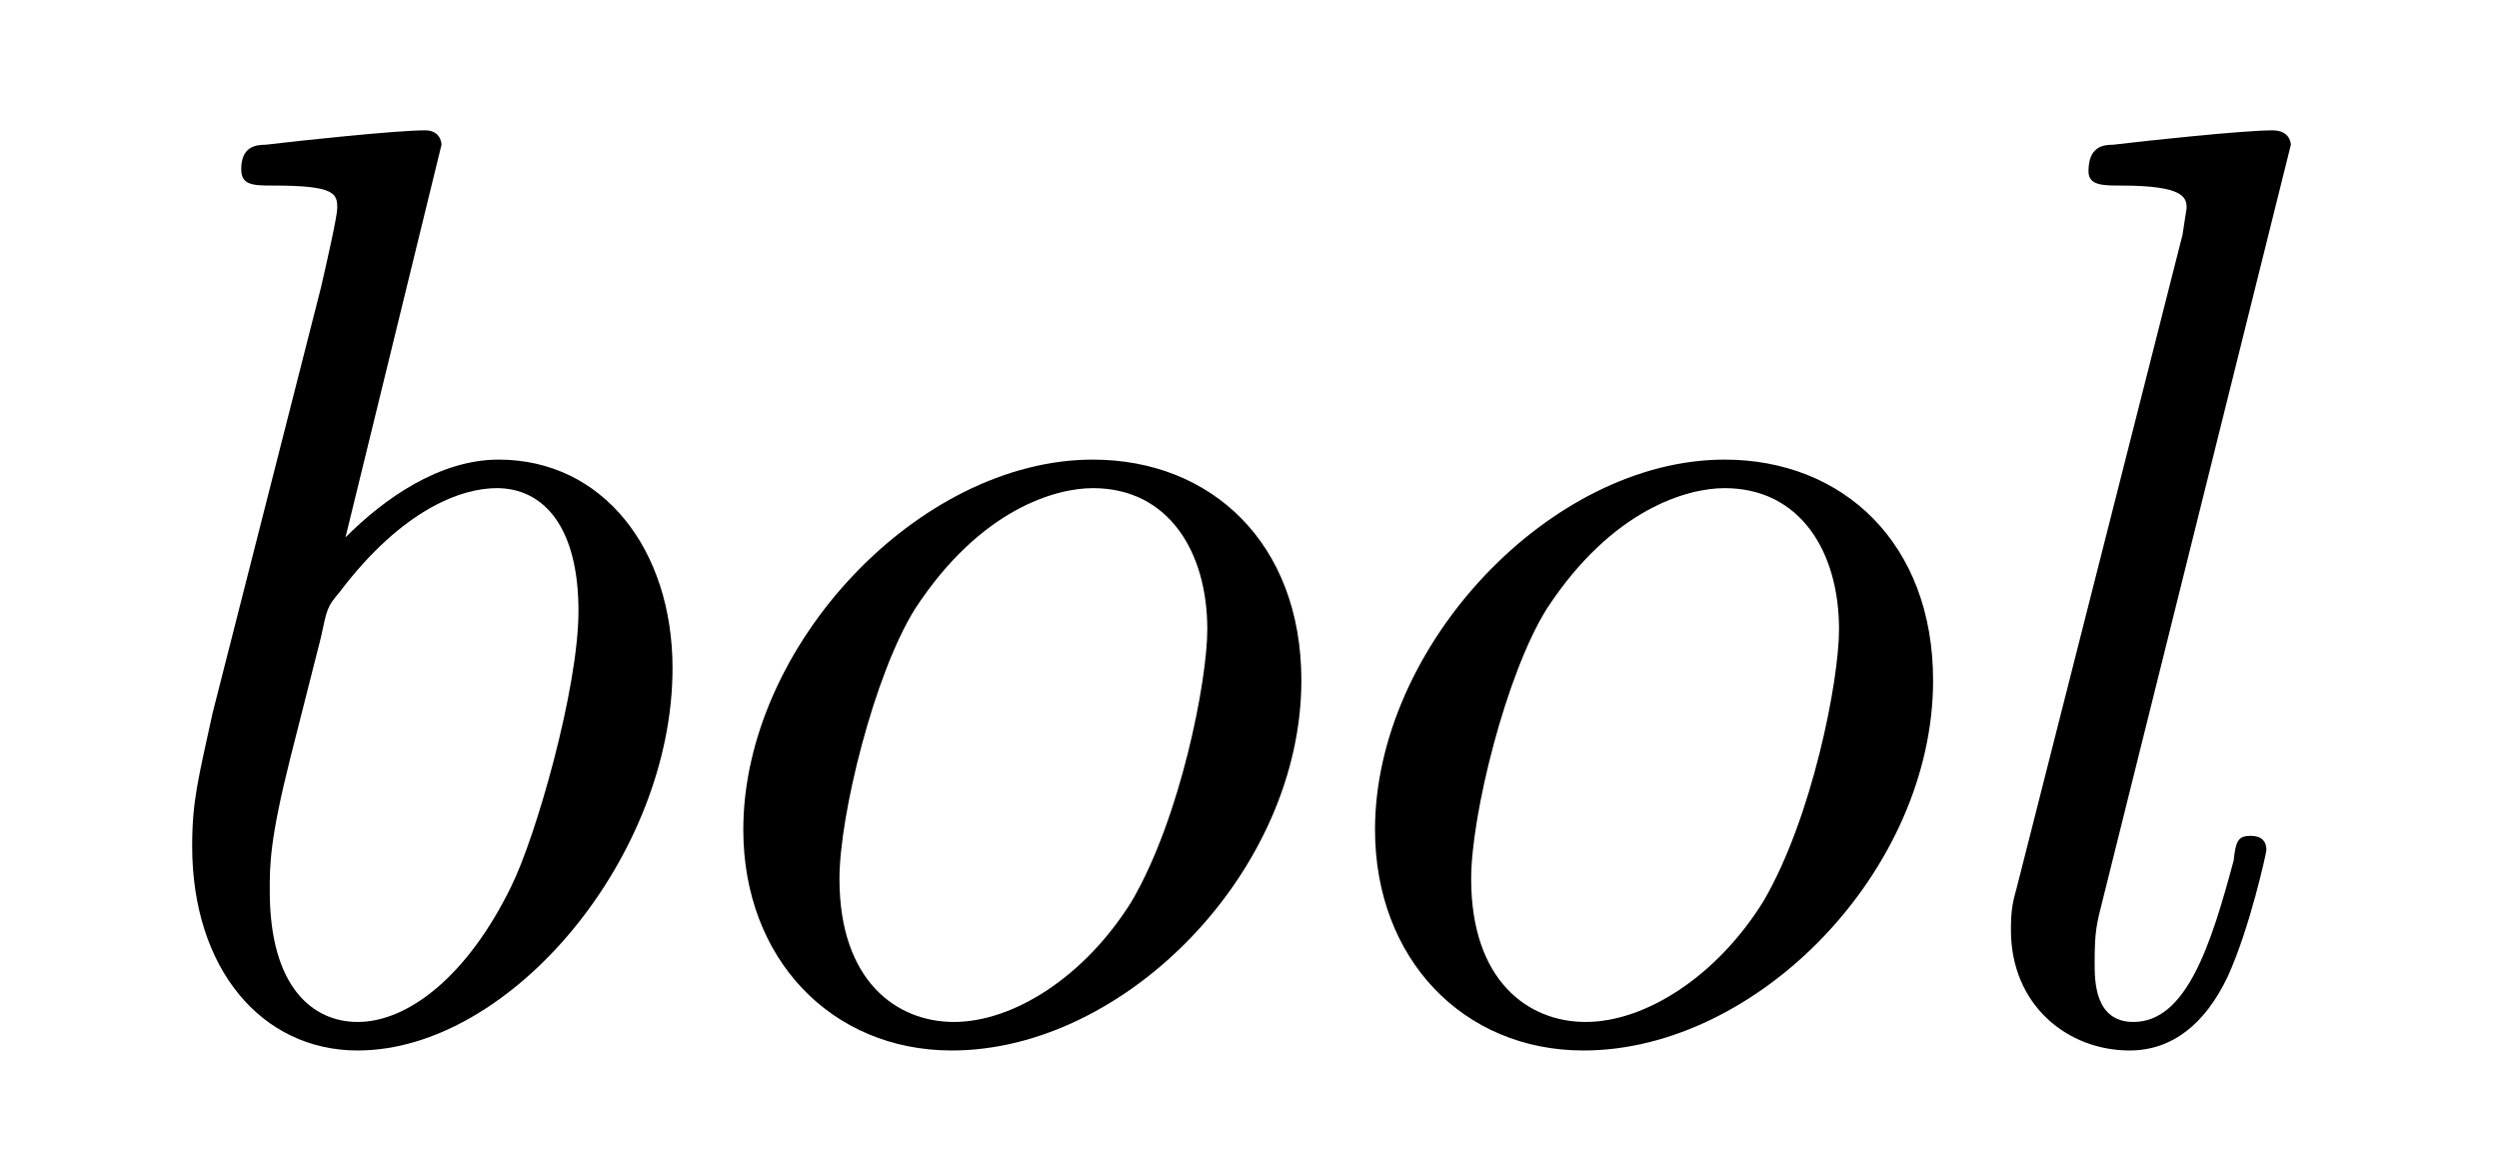
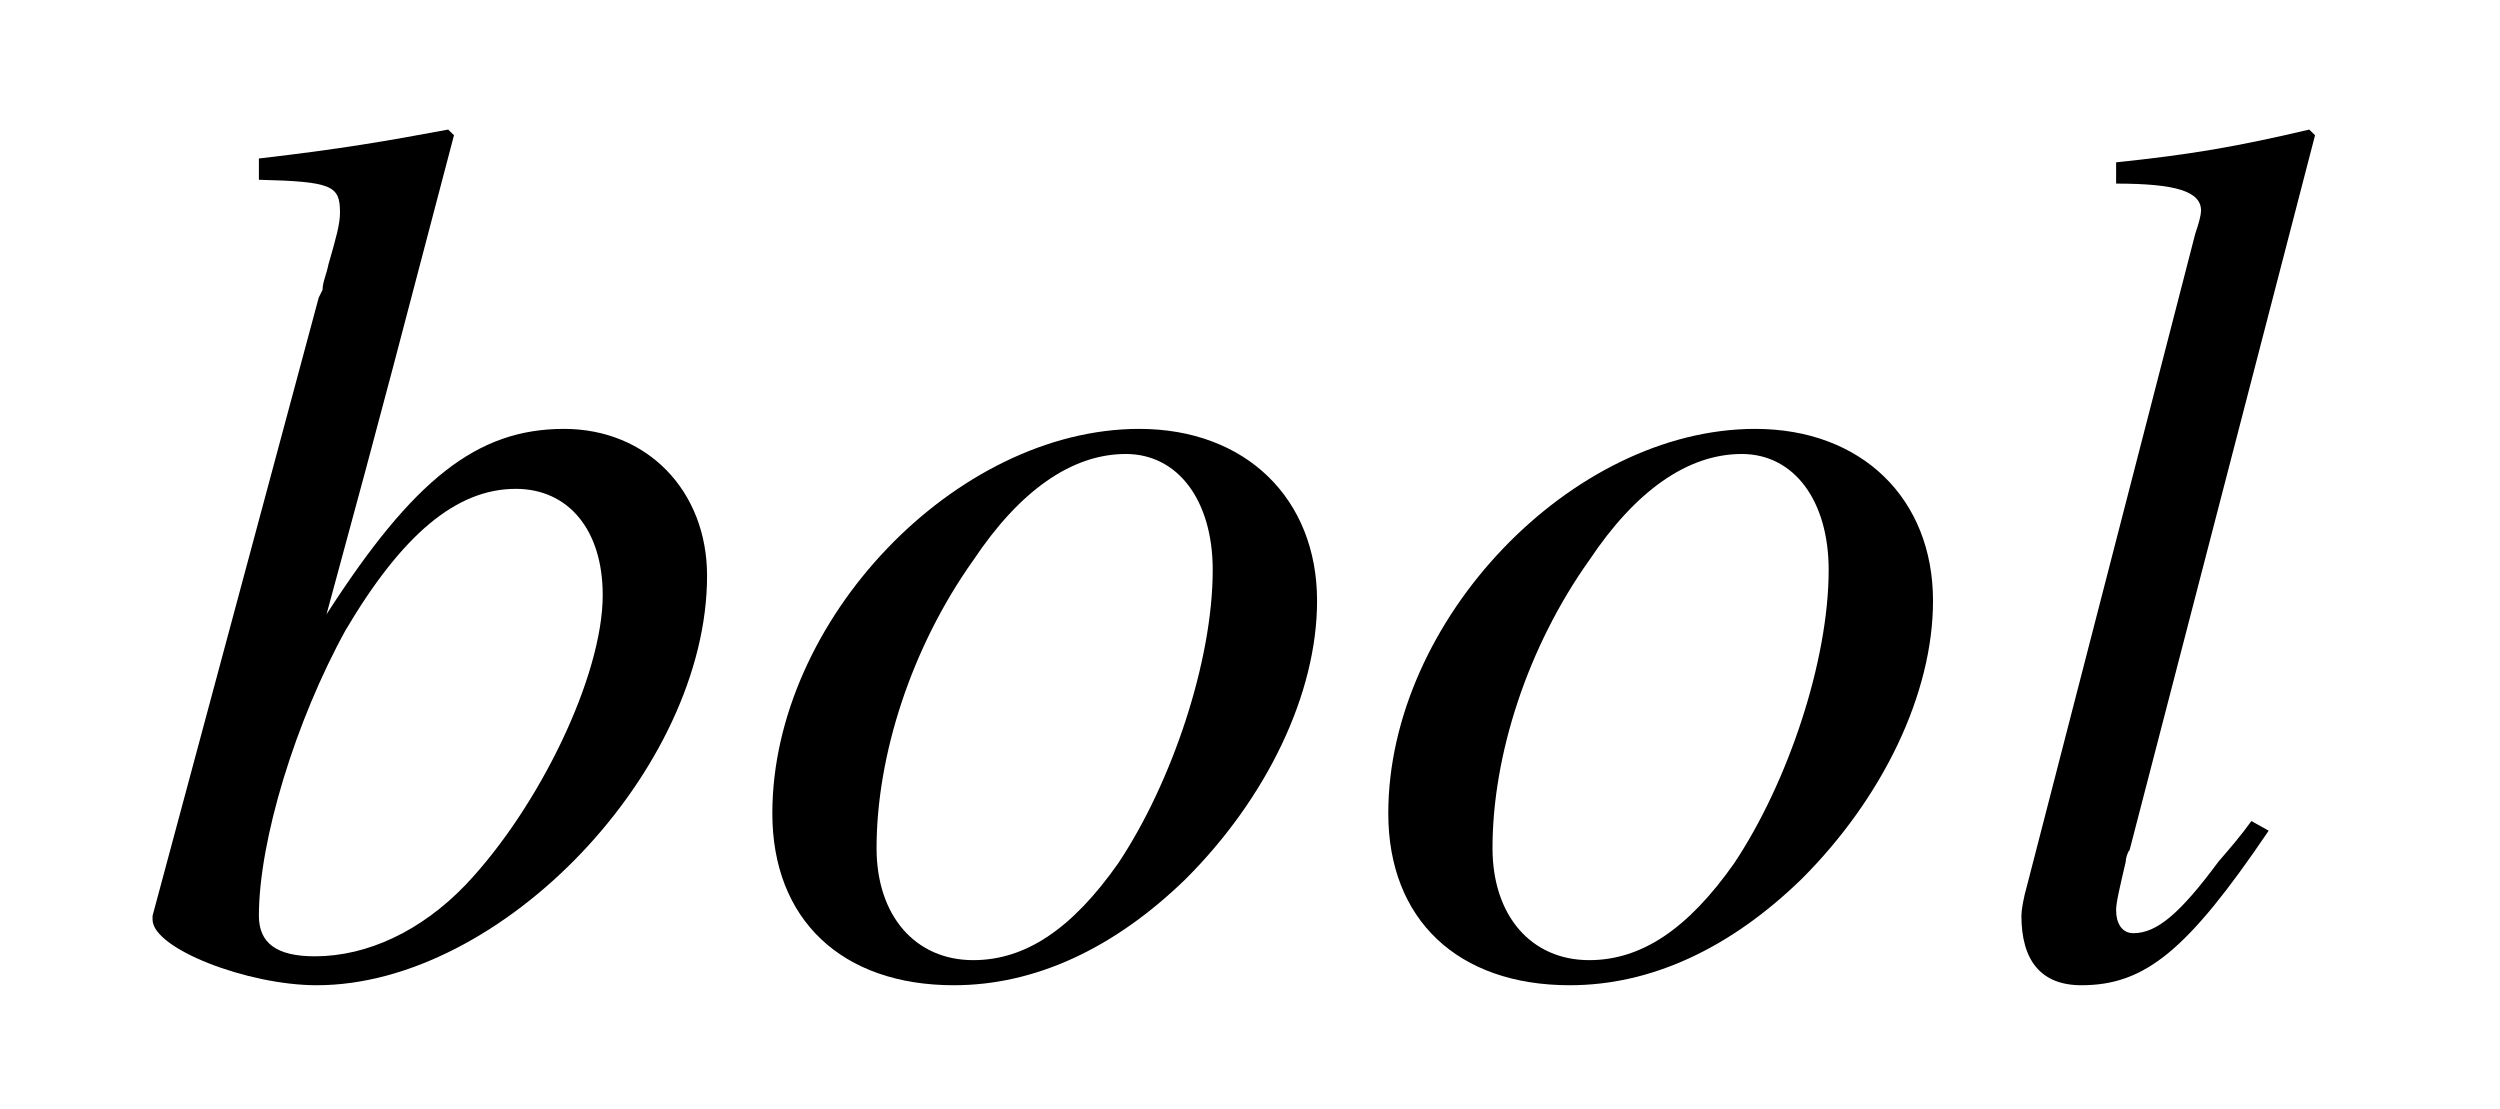
- <svg xmlns="http://www.w3.org/2000/svg" xmlns:xlink="http://www.w3.org/1999/xlink" viewBox="0 0 19.103 8.918" version="1.2">
+ <svg xmlns="http://www.w3.org/2000/svg" xmlns:xlink="http://www.w3.org/1999/xlink" viewBox="0 0 20.221 8.969" version="1.2">
  <defs>
    <g>
      <symbol overflow="visible" id="glyph0-0">
        <path style="stroke:none;" d="" />
      </symbol>
      <symbol overflow="visible" id="glyph0-1">
-         <path style="stroke:none;" d="M 2.375 -6.812 C 2.375 -6.812 2.375 -6.922 2.25 -6.922 C 2.031 -6.922 1.297 -6.844 1.031 -6.812 C 0.953 -6.812 0.844 -6.797 0.844 -6.625 C 0.844 -6.5 0.938 -6.5 1.094 -6.5 C 1.562 -6.5 1.578 -6.438 1.578 -6.328 C 1.578 -6.266 1.5 -5.922 1.453 -5.719 L 0.625 -2.469 C 0.516 -1.969 0.469 -1.797 0.469 -1.453 C 0.469 -0.516 1 0.109 1.734 0.109 C 2.906 0.109 4.141 -1.375 4.141 -2.812 C 4.141 -3.719 3.609 -4.406 2.812 -4.406 C 2.359 -4.406 1.938 -4.109 1.641 -3.812 Z M 1.453 -3.047 C 1.5 -3.266 1.5 -3.281 1.594 -3.391 C 2.078 -4.031 2.531 -4.188 2.797 -4.188 C 3.156 -4.188 3.422 -3.891 3.422 -3.25 C 3.422 -2.656 3.094 -1.516 2.906 -1.141 C 2.578 -0.469 2.125 -0.109 1.734 -0.109 C 1.391 -0.109 1.062 -0.375 1.062 -1.109 C 1.062 -1.312 1.062 -1.5 1.219 -2.125 Z M 1.453 -3.047 " />
+         <path style="stroke:none;" d="M 1.094 -6.406 C 1.688 -6.391 1.75 -6.359 1.75 -6.141 C 1.75 -6.047 1.719 -5.938 1.656 -5.719 C 1.641 -5.641 1.609 -5.578 1.609 -5.516 L 1.578 -5.453 L 0.234 -0.453 L 0.234 -0.422 C 0.234 -0.188 1 0.109 1.562 0.109 C 3.062 0.109 4.719 -1.641 4.719 -3.203 C 4.719 -3.891 4.234 -4.391 3.562 -4.391 C 2.859 -4.391 2.344 -3.984 1.641 -2.891 C 2.156 -4.781 2.219 -5.047 2.672 -6.766 L 2.625 -6.812 C 2.125 -6.719 1.766 -6.656 1.094 -6.578 Z M 3.172 -3.906 C 3.594 -3.906 3.875 -3.578 3.875 -3.047 C 3.875 -2.391 3.359 -1.328 2.766 -0.703 C 2.406 -0.328 1.969 -0.125 1.547 -0.125 C 1.234 -0.125 1.094 -0.234 1.094 -0.453 C 1.094 -1.062 1.391 -2.031 1.797 -2.766 C 2.25 -3.531 2.688 -3.906 3.172 -3.906 Z M 3.172 -3.906 " />
      </symbol>
      <symbol overflow="visible" id="glyph0-2">
-         <path style="stroke:none;" d="M 4.672 -2.719 C 4.672 -3.766 3.984 -4.406 3.078 -4.406 C 1.75 -4.406 0.406 -2.984 0.406 -1.578 C 0.406 -0.594 1.078 0.109 2 0.109 C 3.328 0.109 4.672 -1.266 4.672 -2.719 Z M 2.016 -0.109 C 1.578 -0.109 1.141 -0.422 1.141 -1.203 C 1.141 -1.688 1.406 -2.766 1.719 -3.266 C 2.219 -4.031 2.797 -4.188 3.078 -4.188 C 3.656 -4.188 3.953 -3.703 3.953 -3.109 C 3.953 -2.719 3.75 -1.672 3.375 -1.031 C 3.016 -0.453 2.469 -0.109 2.016 -0.109 Z M 2.016 -0.109 " />
+         <path style="stroke:none;" d="M 3.234 -4.391 C 1.75 -4.391 0.266 -2.844 0.266 -1.281 C 0.266 -0.422 0.828 0.109 1.734 0.109 C 2.391 0.109 3.031 -0.188 3.609 -0.75 C 4.266 -1.406 4.672 -2.25 4.672 -3 C 4.672 -3.828 4.094 -4.391 3.234 -4.391 Z M 3.125 -4.188 C 3.547 -4.188 3.828 -3.812 3.828 -3.25 C 3.828 -2.516 3.5 -1.531 3.062 -0.875 C 2.688 -0.344 2.312 -0.094 1.891 -0.094 C 1.422 -0.094 1.109 -0.453 1.109 -1 C 1.109 -1.75 1.391 -2.625 1.891 -3.328 C 2.266 -3.891 2.688 -4.188 3.125 -4.188 Z M 3.125 -4.188 " />
      </symbol>
      <symbol overflow="visible" id="glyph0-3">
-         <path style="stroke:none;" d="M 2.578 -6.812 C 2.578 -6.812 2.578 -6.922 2.438 -6.922 C 2.219 -6.922 1.484 -6.844 1.219 -6.812 C 1.141 -6.812 1.031 -6.797 1.031 -6.609 C 1.031 -6.5 1.141 -6.5 1.281 -6.5 C 1.766 -6.5 1.781 -6.406 1.781 -6.328 L 1.75 -6.125 L 0.484 -1.141 C 0.453 -1.031 0.438 -0.969 0.438 -0.812 C 0.438 -0.234 0.875 0.109 1.344 0.109 C 1.672 0.109 1.922 -0.094 2.094 -0.453 C 2.266 -0.828 2.391 -1.406 2.391 -1.422 C 2.391 -1.531 2.297 -1.531 2.266 -1.531 C 2.172 -1.531 2.156 -1.484 2.141 -1.344 C 1.969 -0.703 1.781 -0.109 1.375 -0.109 C 1.078 -0.109 1.078 -0.422 1.078 -0.562 C 1.078 -0.812 1.094 -0.859 1.141 -1.047 Z M 2.578 -6.812 " />
+         <path style="stroke:none;" d="M 2.266 -1.219 C 2.188 -1.109 2.094 -1 2 -0.891 C 1.688 -0.469 1.5 -0.312 1.312 -0.312 C 1.219 -0.312 1.172 -0.391 1.172 -0.5 C 1.172 -0.562 1.203 -0.688 1.25 -0.891 C 1.25 -0.922 1.266 -0.969 1.281 -0.984 L 2.781 -6.766 L 2.734 -6.812 C 2.141 -6.672 1.766 -6.609 1.172 -6.547 L 1.172 -6.375 C 1.656 -6.375 1.859 -6.312 1.859 -6.156 C 1.859 -6.125 1.844 -6.062 1.812 -5.969 L 0.453 -0.703 C 0.422 -0.594 0.406 -0.5 0.406 -0.453 C 0.406 -0.094 0.562 0.109 0.891 0.109 C 1.406 0.109 1.75 -0.172 2.406 -1.141 Z M 2.266 -1.219 " />
      </symbol>
    </g>
-     <clipPath id="clip1">
-       <path d="M 1 1 L 18 1 L 18 8.918 L 1 8.918 Z M 1 1 " />
-     </clipPath>
  </defs>
  <g id="surface1">
-     <g clip-path="url(#clip1)" clip-rule="nonzero">
-       <g style="fill:rgb(0%,0%,0%);fill-opacity:1;">
-         <use xlink:href="#glyph0-1" x="1" y="7.918" />
-         <use xlink:href="#glyph0-2" x="5.276" y="7.918" />
-         <use xlink:href="#glyph0-2" x="10.105" y="7.918" />
-         <use xlink:href="#glyph0-3" x="14.934" y="7.918" />
-       </g>
+     <g style="fill:rgb(0%,0%,0%);fill-opacity:1;">
+       <use xlink:href="#glyph0-1" x="1" y="7.86" />
+       <use xlink:href="#glyph0-2" x="5.981" y="7.86" />
+       <use xlink:href="#glyph0-2" x="10.963" y="7.86" />
+       <use xlink:href="#glyph0-3" x="15.944" y="7.86" />
    </g>
  </g>
</svg>
